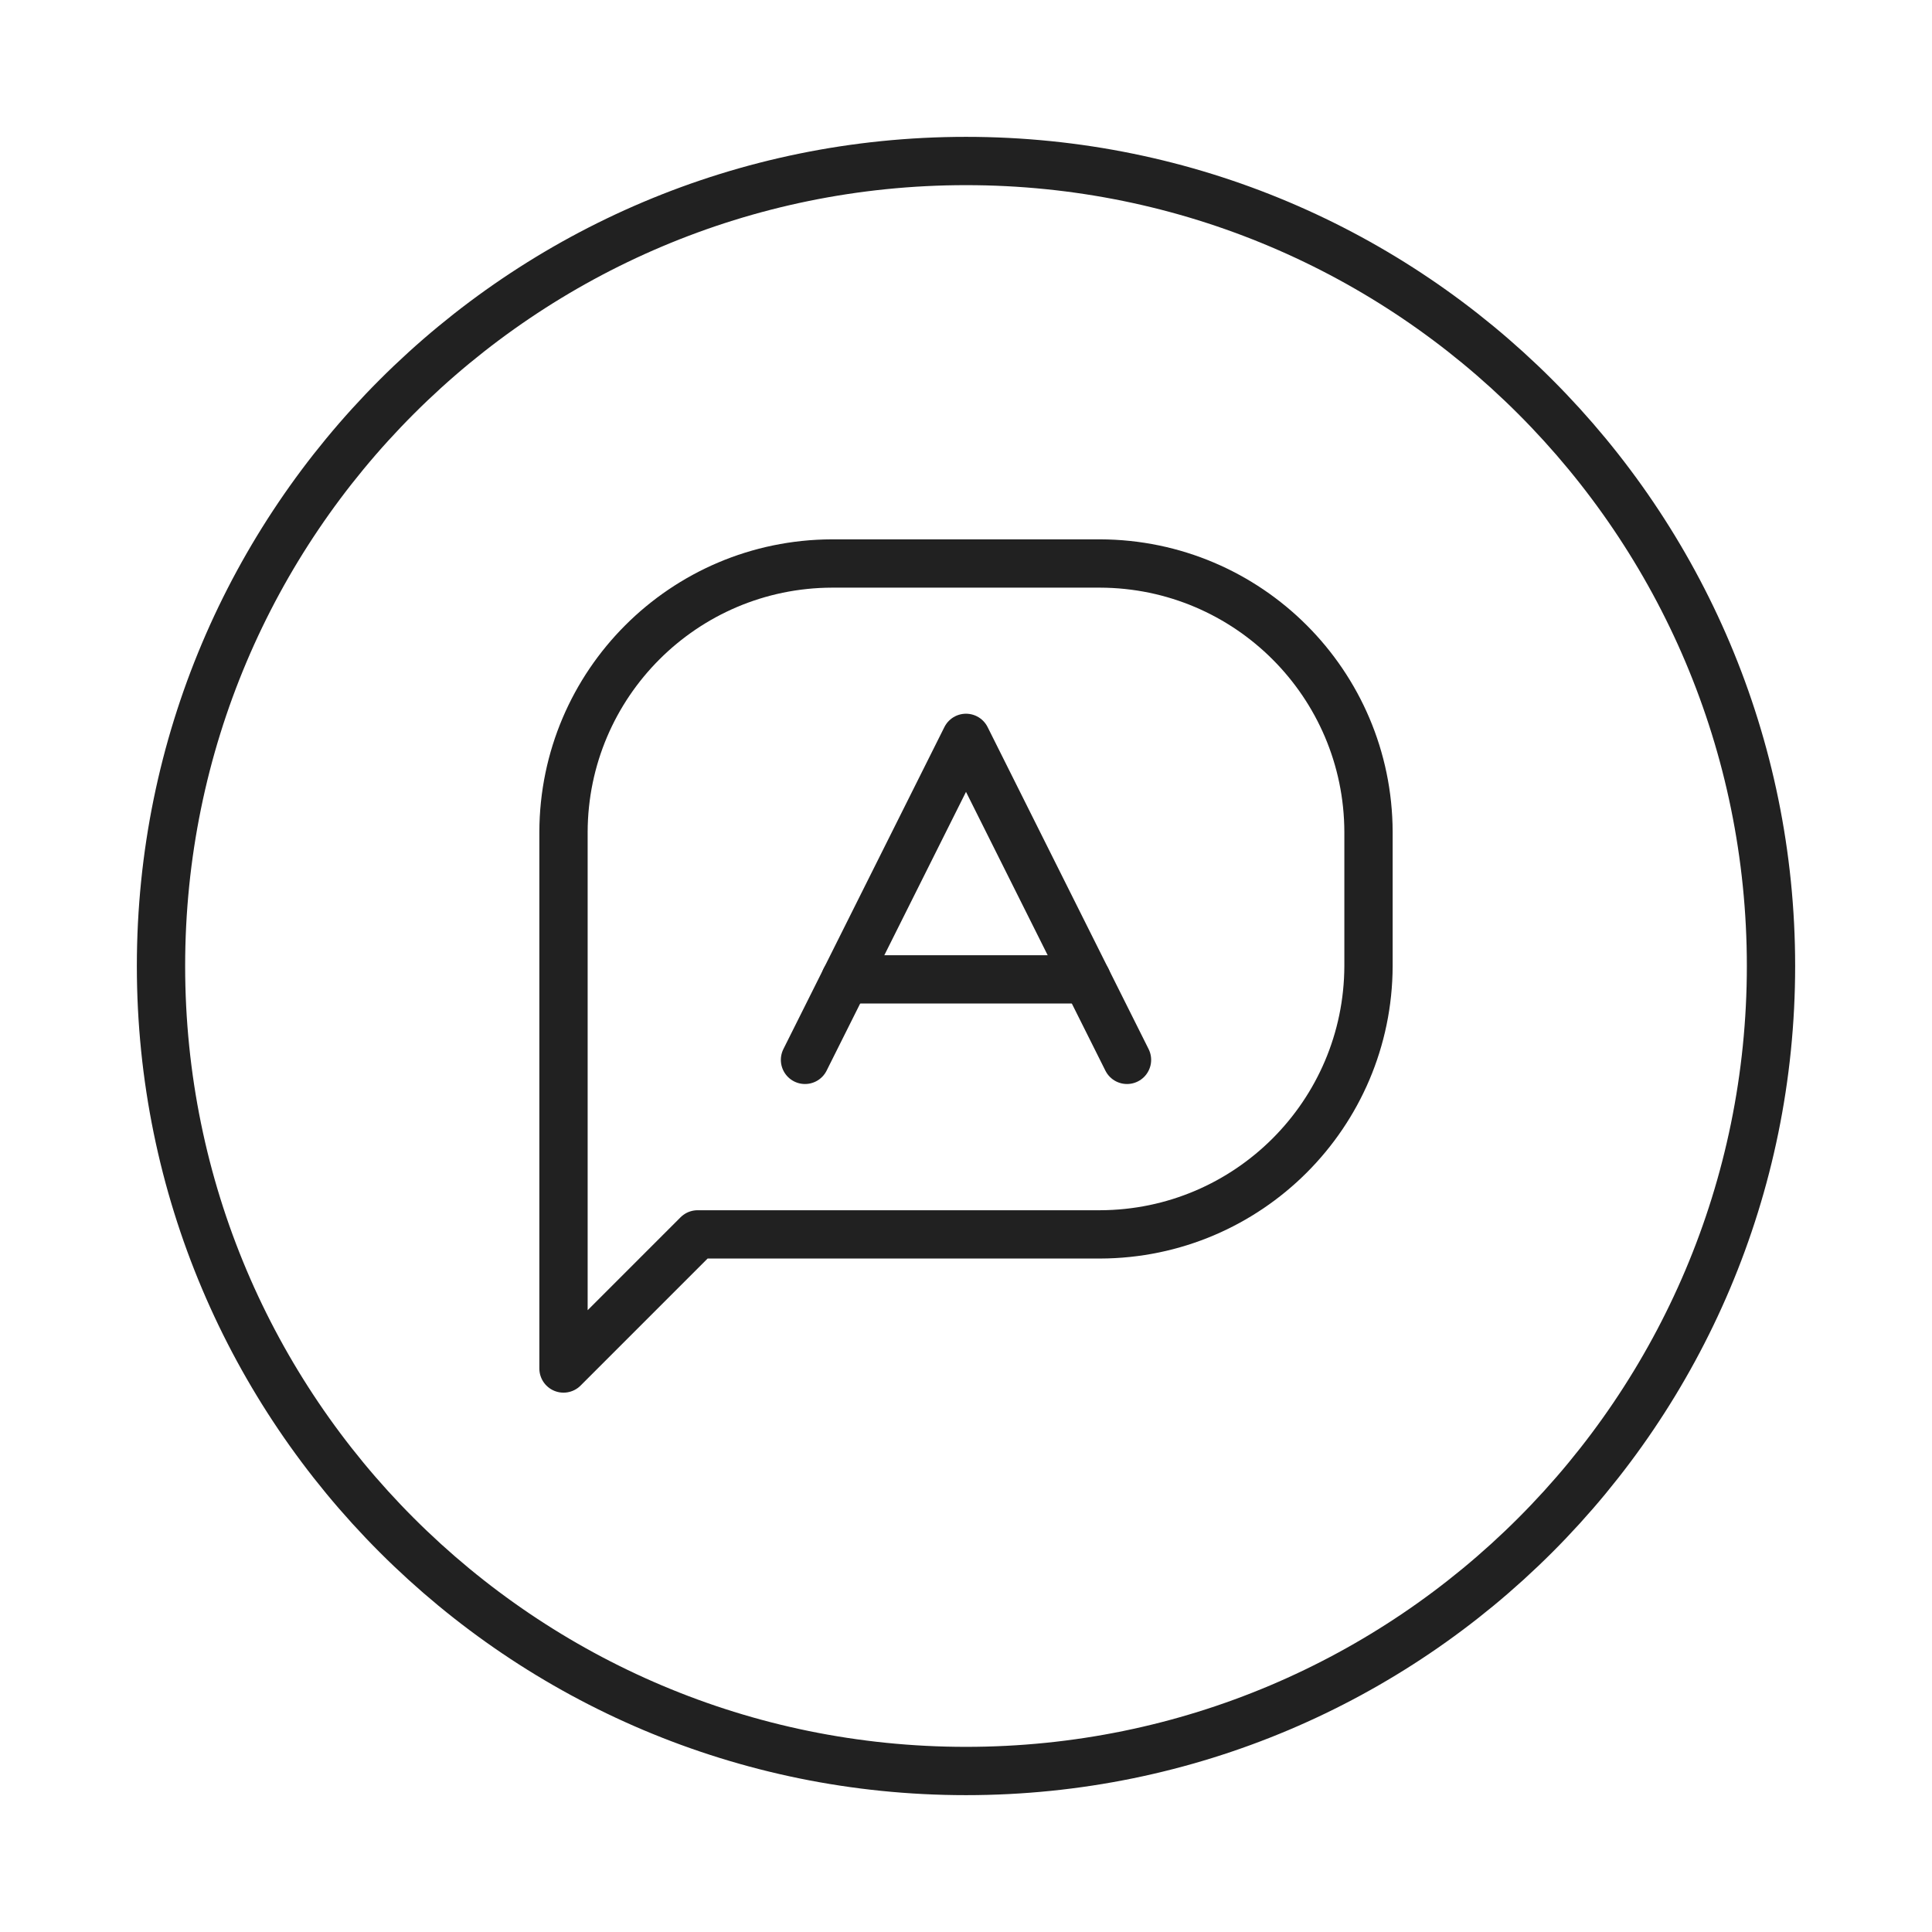
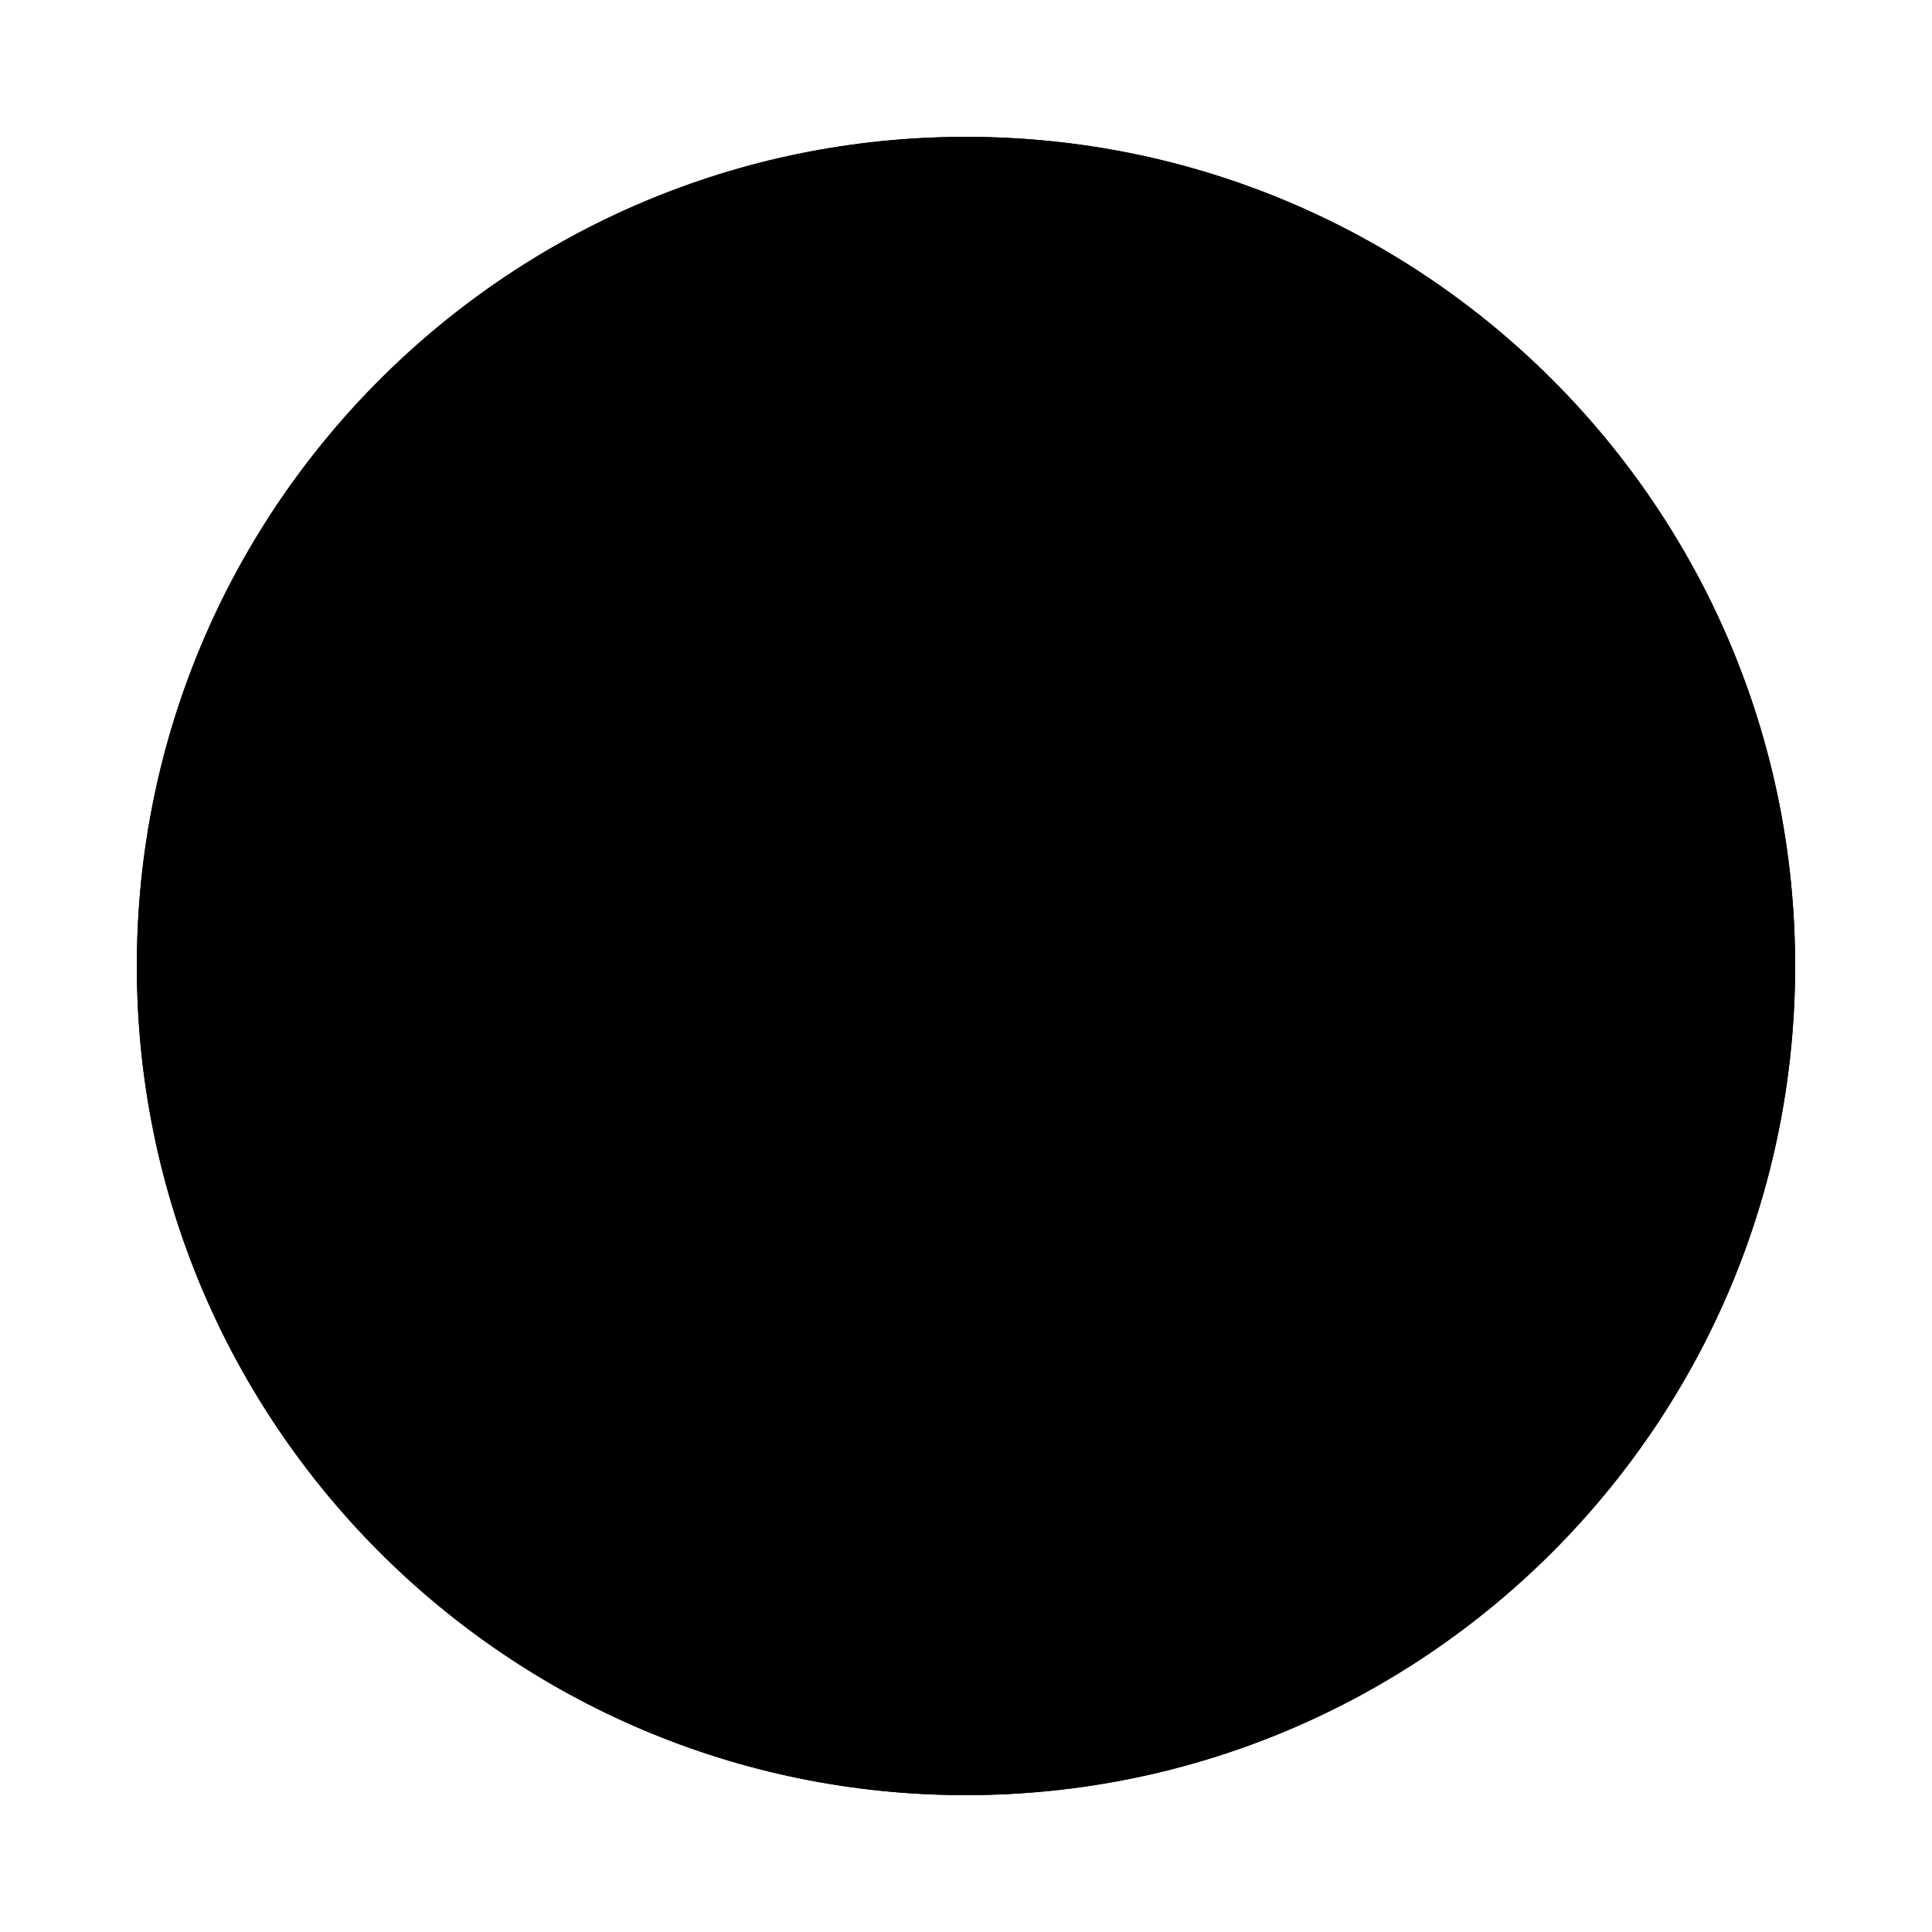
<svg xmlns="http://www.w3.org/2000/svg" id="Calque_1" data-name="Calque 1" viewBox="0 0 120 120">
  <defs>
-     <style>.cls-1{fill:none;stroke:#212121;stroke-linecap:round;stroke-linejoin:round;stroke-width:3px;}</style>
+     <style>.cls-1{fill:currentColor;}</style>
  </defs>
-   <circle class="cls-1" cx="60" cy="60" r="50" />
-   <path class="cls-1" d="M68.33,35H51.67A16.72,16.72,0,0,0,35,51.67V85l8.33-8.33h25A16.72,16.72,0,0,0,85,60V51.67A16.72,16.72,0,0,0,68.33,35Z" />
-   <line class="cls-1" x1="52.5" y1="60.83" x2="67.5" y2="60.83" />
-   <polyline class="cls-1" points="50 65.83 60 45.83 70 65.83" />
+   <path class="cls-1" d="M60,111.5A51.5,51.5,0,1,1,111.5,60,51.56,51.56,0,0,1,60,111.5Zm0-100A48.5,48.5,0,1,0,108.5,60,48.55,48.55,0,0,0,60,11.5Z" />
+   <circle class="cls-2" cx="60" cy="60" r="51.5" />
+   <path class="cls-1" d="M35,86.5A1.5,1.5,0,0,1,33.5,85V51.67A18.19,18.19,0,0,1,51.67,33.5H68.33A18.19,18.19,0,0,1,86.5,51.67V60A18.19,18.19,0,0,1,68.33,78.17H44l-7.89,7.89A1.5,1.5,0,0,1,35,86.5Zm16.67-50A15.18,15.18,0,0,0,36.5,51.67V81.38l5.77-5.77a1.5,1.5,0,0,1,1.06-.44h25A15.18,15.18,0,0,0,83.5,60V51.67A15.18,15.18,0,0,0,68.33,36.5Z" />
+   <path class="cls-1" d="M67.5,62.33h-15a1.5,1.5,0,0,1,0-3h15a1.5,1.5,0,0,1,0,3Z" />
+   <path class="cls-1" d="M70,67.33a1.5,1.5,0,0,1-1.34-.83L60,49.19,51.34,66.5a1.5,1.5,0,0,1-2.68-1.34l10-20a1.5,1.5,0,0,1,2.68,0l10,20A1.5,1.5,0,0,1,70,67.33Z" />
</svg>
